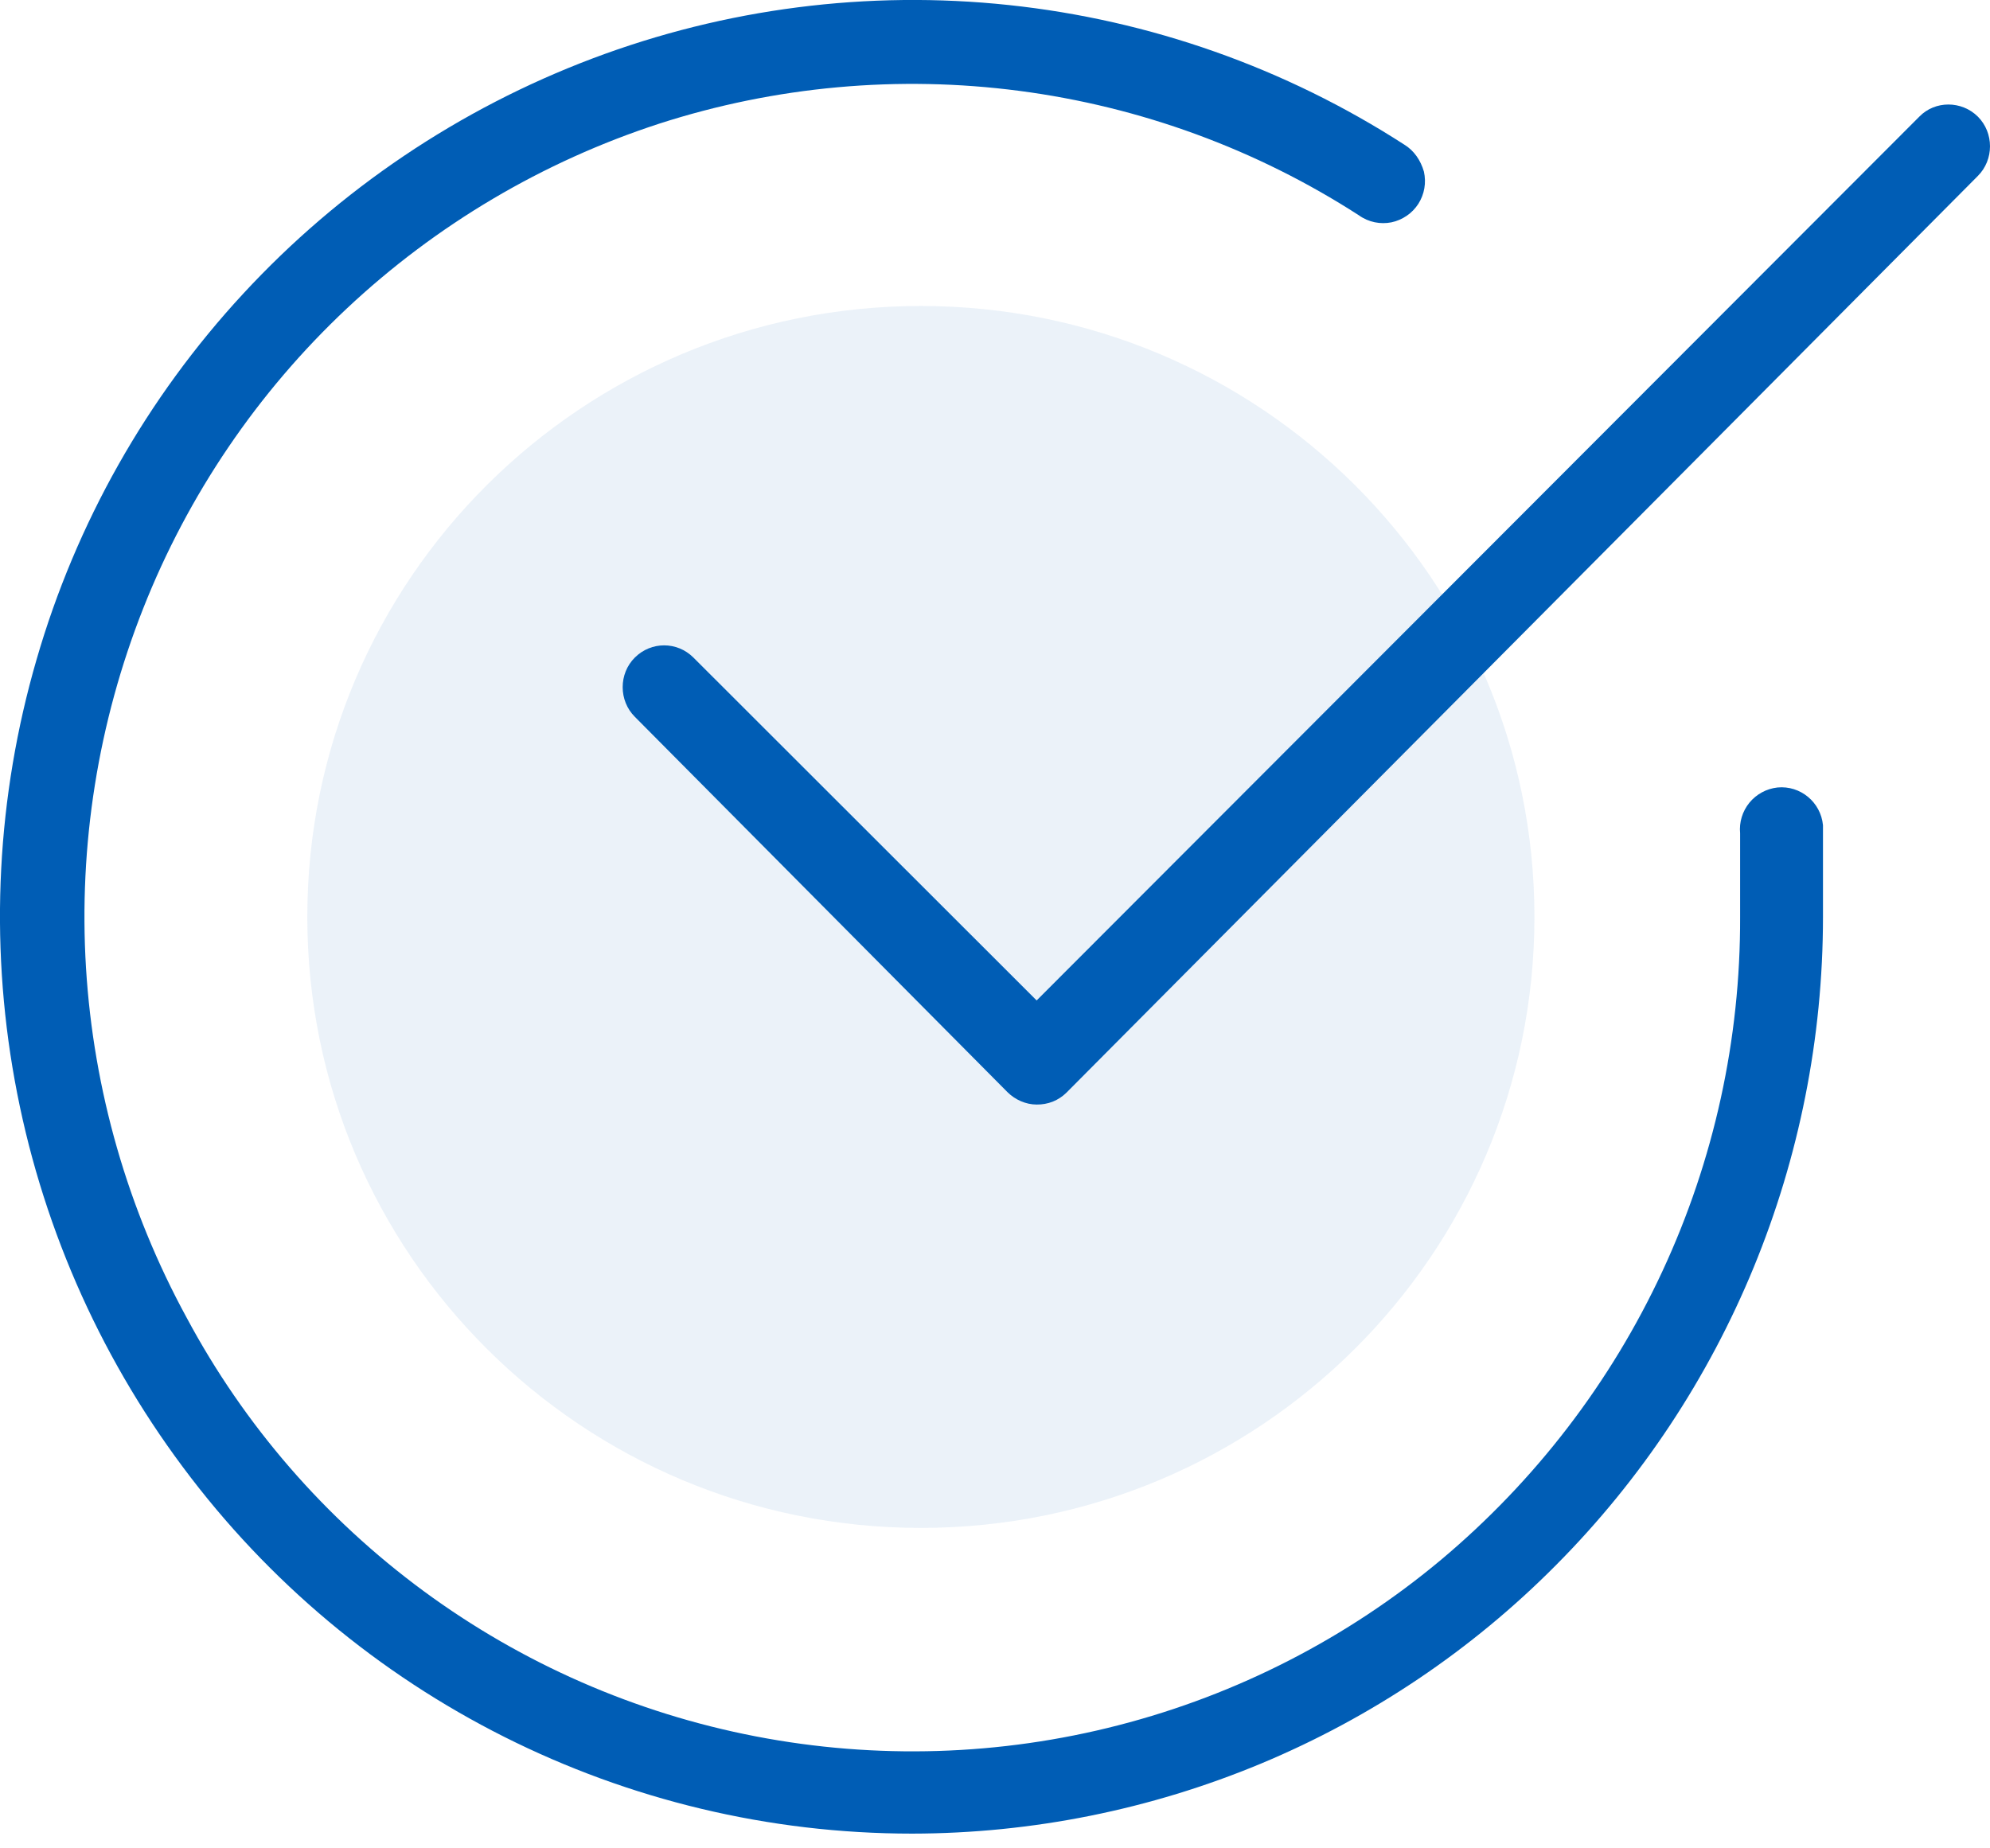
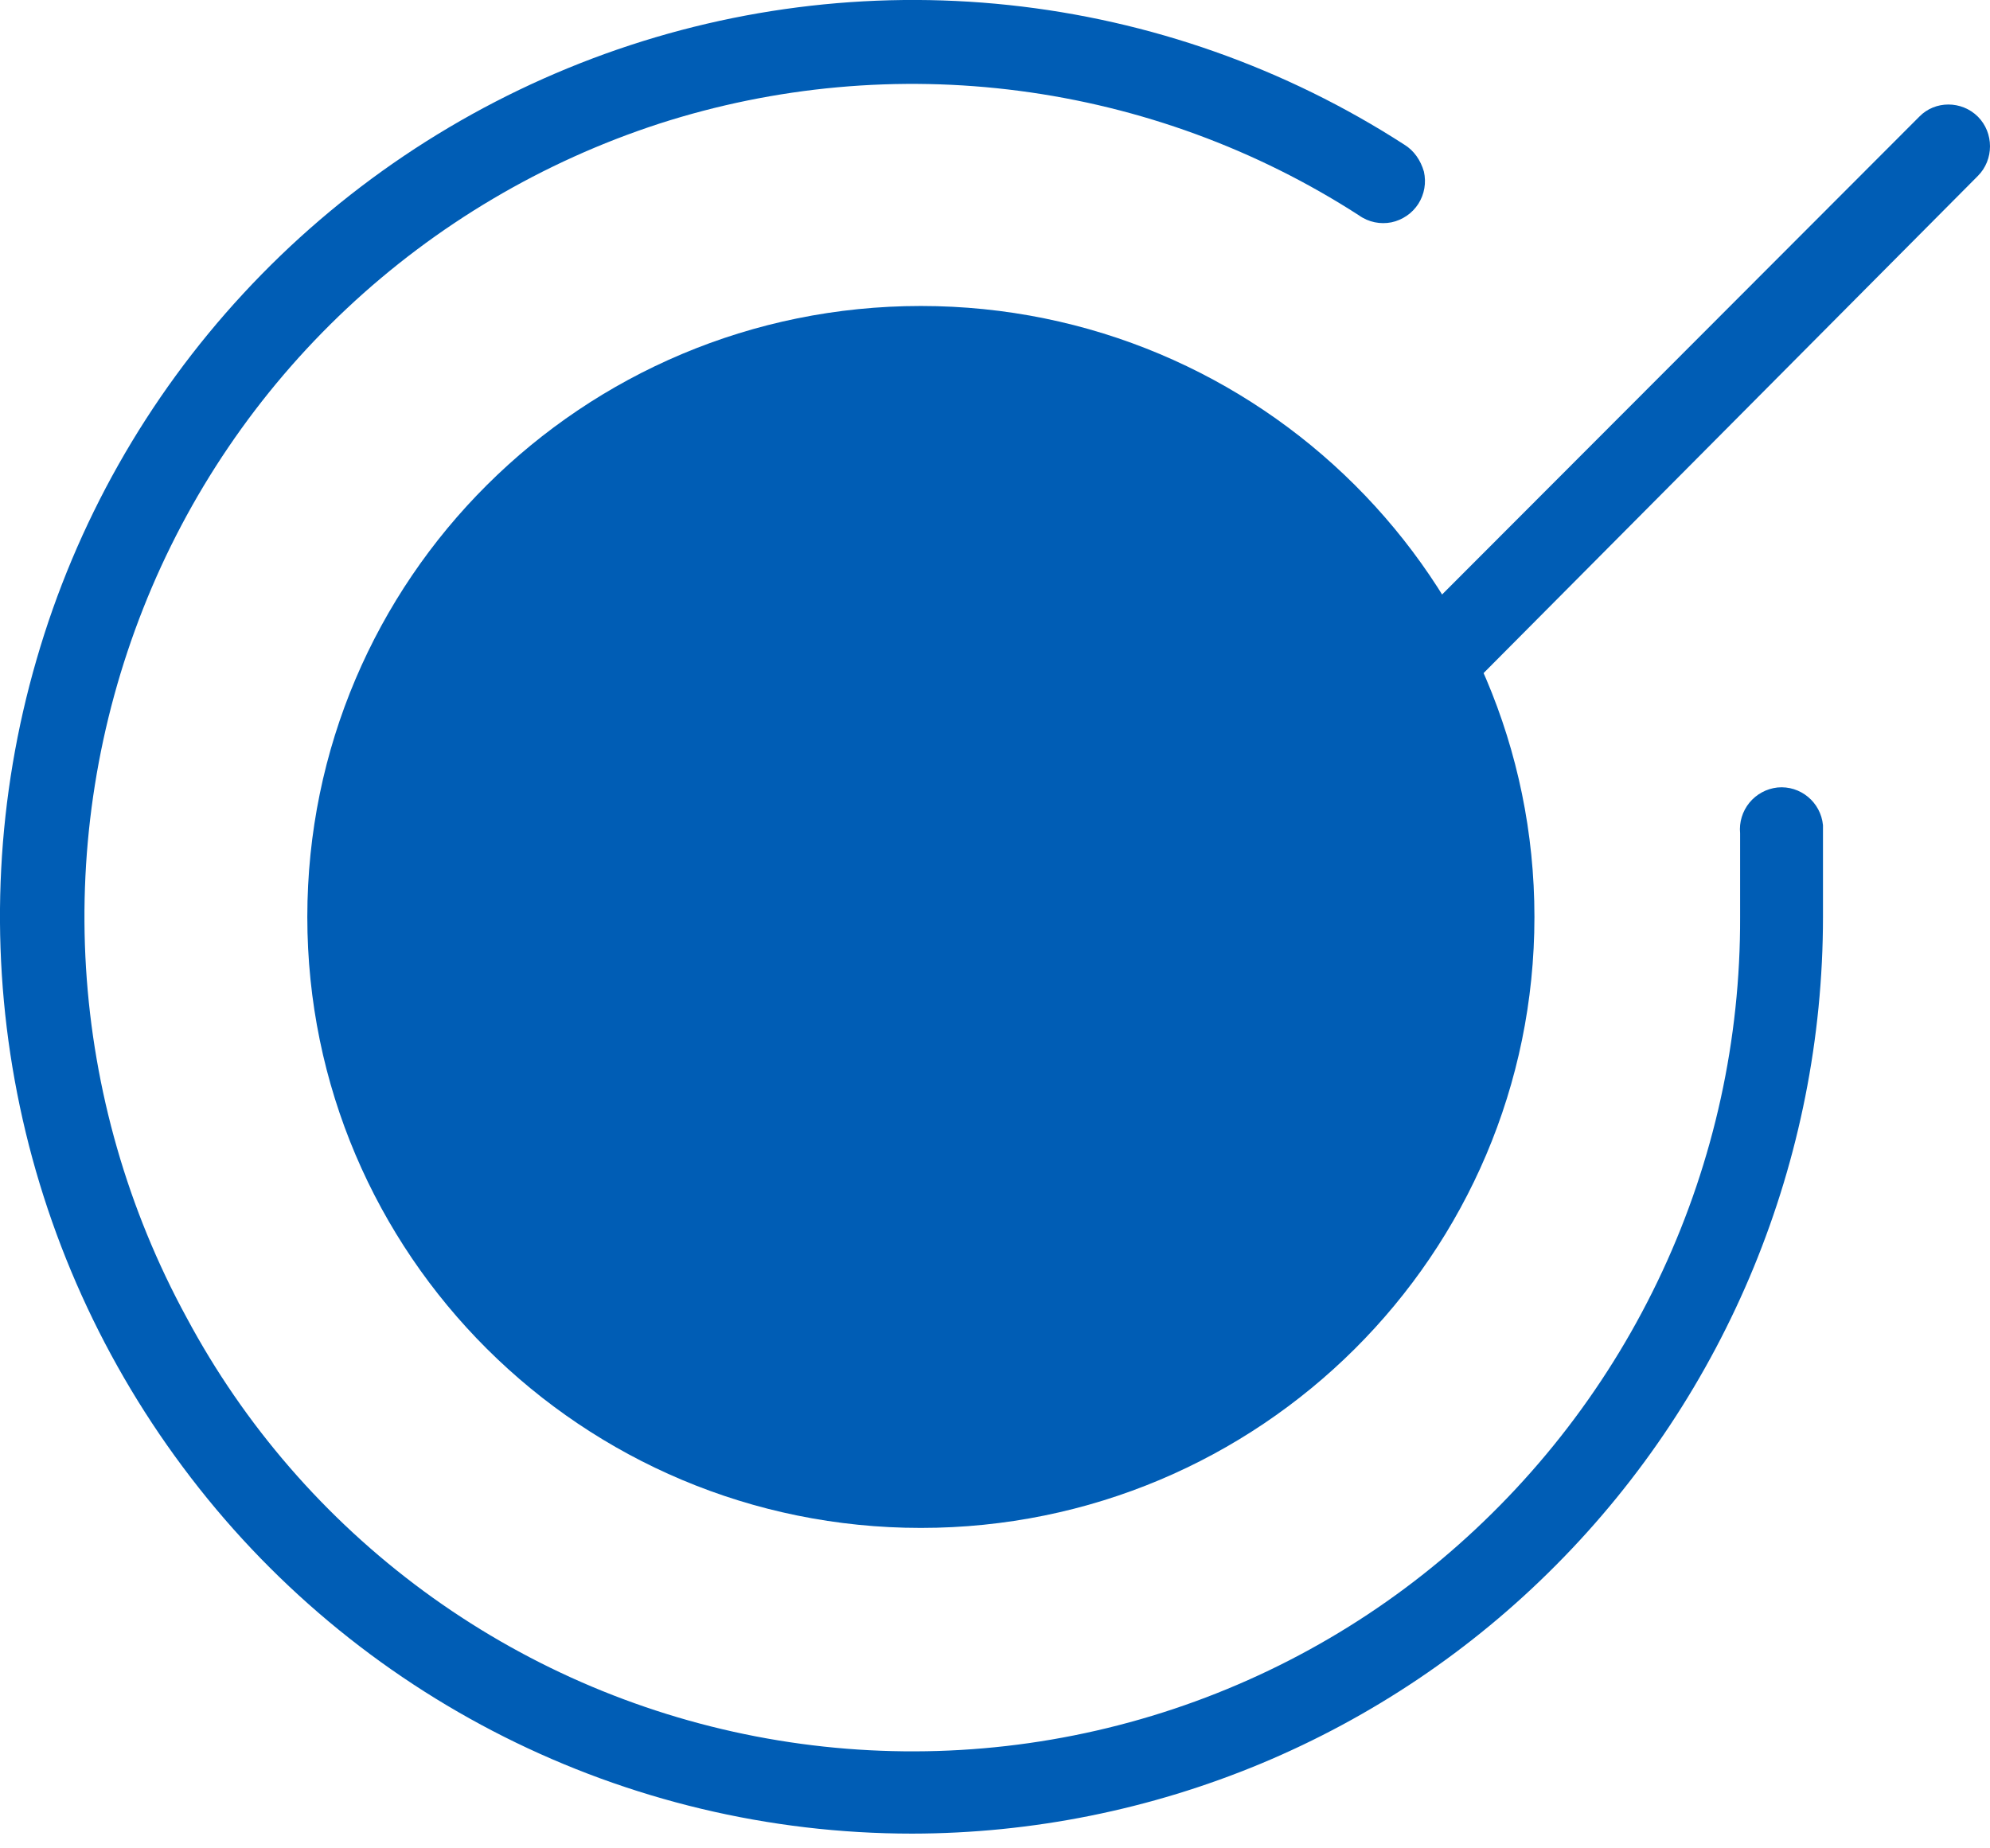
<svg xmlns="http://www.w3.org/2000/svg" width="28" height="26" viewBox="0 0 28 26" fill="none">
-   <path d="M12.957 21.502C17.725 21.502 21.59 17.652 21.59 12.904C21.59 8.155 17.725 4.306 12.957 4.306C8.189 4.306 4.324 8.155 4.324 12.904C4.324 17.652 8.189 21.502 12.957 21.502Z" fill="#005DB5" fill-opacity="0.08" />
-   <path fill-rule="evenodd" clip-rule="evenodd" d="M12.834 25.804C8.796 25.804 4.987 23.892 2.571 20.643C1.373 19.036 0.564 17.174 0.207 15.203C-0.15 13.233 -0.045 11.207 0.514 9.283C1.069 7.364 2.064 5.6 3.423 4.132C4.781 2.663 6.464 1.53 8.339 0.822C10.205 0.118 12.211 -0.14 14.195 0.071C16.179 0.282 18.086 0.955 19.76 2.036C19.897 2.12 19.989 2.256 20.035 2.415C20.052 2.492 20.055 2.572 20.041 2.65C20.028 2.727 19.999 2.801 19.957 2.868C19.914 2.934 19.859 2.992 19.794 3.036C19.728 3.081 19.655 3.113 19.577 3.129C19.425 3.159 19.257 3.129 19.12 3.03C17.679 2.1 16.047 1.502 14.344 1.279C12.642 1.056 10.91 1.213 9.276 1.74C7.636 2.274 6.135 3.163 4.879 4.342C3.624 5.521 2.646 6.963 2.015 8.562C1.38 10.169 1.105 11.895 1.21 13.619C1.316 15.343 1.798 17.023 2.625 18.541C3.435 20.056 4.575 21.371 5.961 22.391C7.347 23.411 8.944 24.11 10.636 24.436C12.328 24.762 14.072 24.709 15.74 24.278C17.408 23.848 18.959 23.052 20.278 21.949C21.601 20.839 22.664 19.454 23.39 17.891C24.117 16.328 24.49 14.626 24.484 12.903V11.727C24.469 11.572 24.516 11.418 24.614 11.297C24.713 11.176 24.855 11.099 25.01 11.082C25.33 11.051 25.619 11.287 25.65 11.613V12.903C25.65 16.318 24.301 19.604 21.894 22.025C20.709 23.22 19.299 24.169 17.744 24.818C16.189 25.466 14.52 25.802 12.834 25.804Z" fill="#005DB5" />
-   <path fill-rule="evenodd" clip-rule="evenodd" d="M14.586 15.544C14.434 15.544 14.282 15.476 14.175 15.369L8.933 10.088C8.704 9.86 8.704 9.48 8.933 9.253C9.162 9.025 9.527 9.025 9.756 9.253L14.586 14.079L27.006 1.641C27.227 1.414 27.6 1.414 27.829 1.641C28.057 1.869 28.057 2.248 27.829 2.476L15.005 15.377C14.95 15.431 14.885 15.474 14.813 15.503C14.741 15.531 14.664 15.545 14.586 15.544Z" fill="#005DB5" />
+   <path d="M12.957 21.502C17.725 21.502 21.59 17.652 21.59 12.904C21.59 8.155 17.725 4.306 12.957 4.306C8.189 4.306 4.324 8.155 4.324 12.904C4.324 17.652 8.189 21.502 12.957 21.502Z" fill="#005DB5" fillOpacity="0.08" />
+   <path fill-rule="evenodd" clipRule="evenodd" d="M12.834 25.804C8.796 25.804 4.987 23.892 2.571 20.643C1.373 19.036 0.564 17.174 0.207 15.203C-0.15 13.233 -0.045 11.207 0.514 9.283C1.069 7.364 2.064 5.6 3.423 4.132C4.781 2.663 6.464 1.53 8.339 0.822C10.205 0.118 12.211 -0.14 14.195 0.071C16.179 0.282 18.086 0.955 19.76 2.036C19.897 2.12 19.989 2.256 20.035 2.415C20.052 2.492 20.055 2.572 20.041 2.65C20.028 2.727 19.999 2.801 19.957 2.868C19.914 2.934 19.859 2.992 19.794 3.036C19.728 3.081 19.655 3.113 19.577 3.129C19.425 3.159 19.257 3.129 19.12 3.03C17.679 2.1 16.047 1.502 14.344 1.279C12.642 1.056 10.91 1.213 9.276 1.74C7.636 2.274 6.135 3.163 4.879 4.342C3.624 5.521 2.646 6.963 2.015 8.562C1.38 10.169 1.105 11.895 1.21 13.619C1.316 15.343 1.798 17.023 2.625 18.541C3.435 20.056 4.575 21.371 5.961 22.391C7.347 23.411 8.944 24.11 10.636 24.436C12.328 24.762 14.072 24.709 15.74 24.278C17.408 23.848 18.959 23.052 20.278 21.949C21.601 20.839 22.664 19.454 23.39 17.891C24.117 16.328 24.49 14.626 24.484 12.903V11.727C24.469 11.572 24.516 11.418 24.614 11.297C24.713 11.176 24.855 11.099 25.01 11.082C25.33 11.051 25.619 11.287 25.65 11.613V12.903C25.65 16.318 24.301 19.604 21.894 22.025C20.709 23.22 19.299 24.169 17.744 24.818C16.189 25.466 14.52 25.802 12.834 25.804Z" fill="#005DB5" />
+   <path fill-rule="evenodd" clipRule="evenodd" d="M14.586 15.544C14.434 15.544 14.282 15.476 14.175 15.369L8.933 10.088C8.704 9.86 8.704 9.48 8.933 9.253C9.162 9.025 9.527 9.025 9.756 9.253L14.586 14.079L27.006 1.641C27.227 1.414 27.6 1.414 27.829 1.641C28.057 1.869 28.057 2.248 27.829 2.476L15.005 15.377C14.95 15.431 14.885 15.474 14.813 15.503C14.741 15.531 14.664 15.545 14.586 15.544Z" fill="#005DB5" />
</svg>
